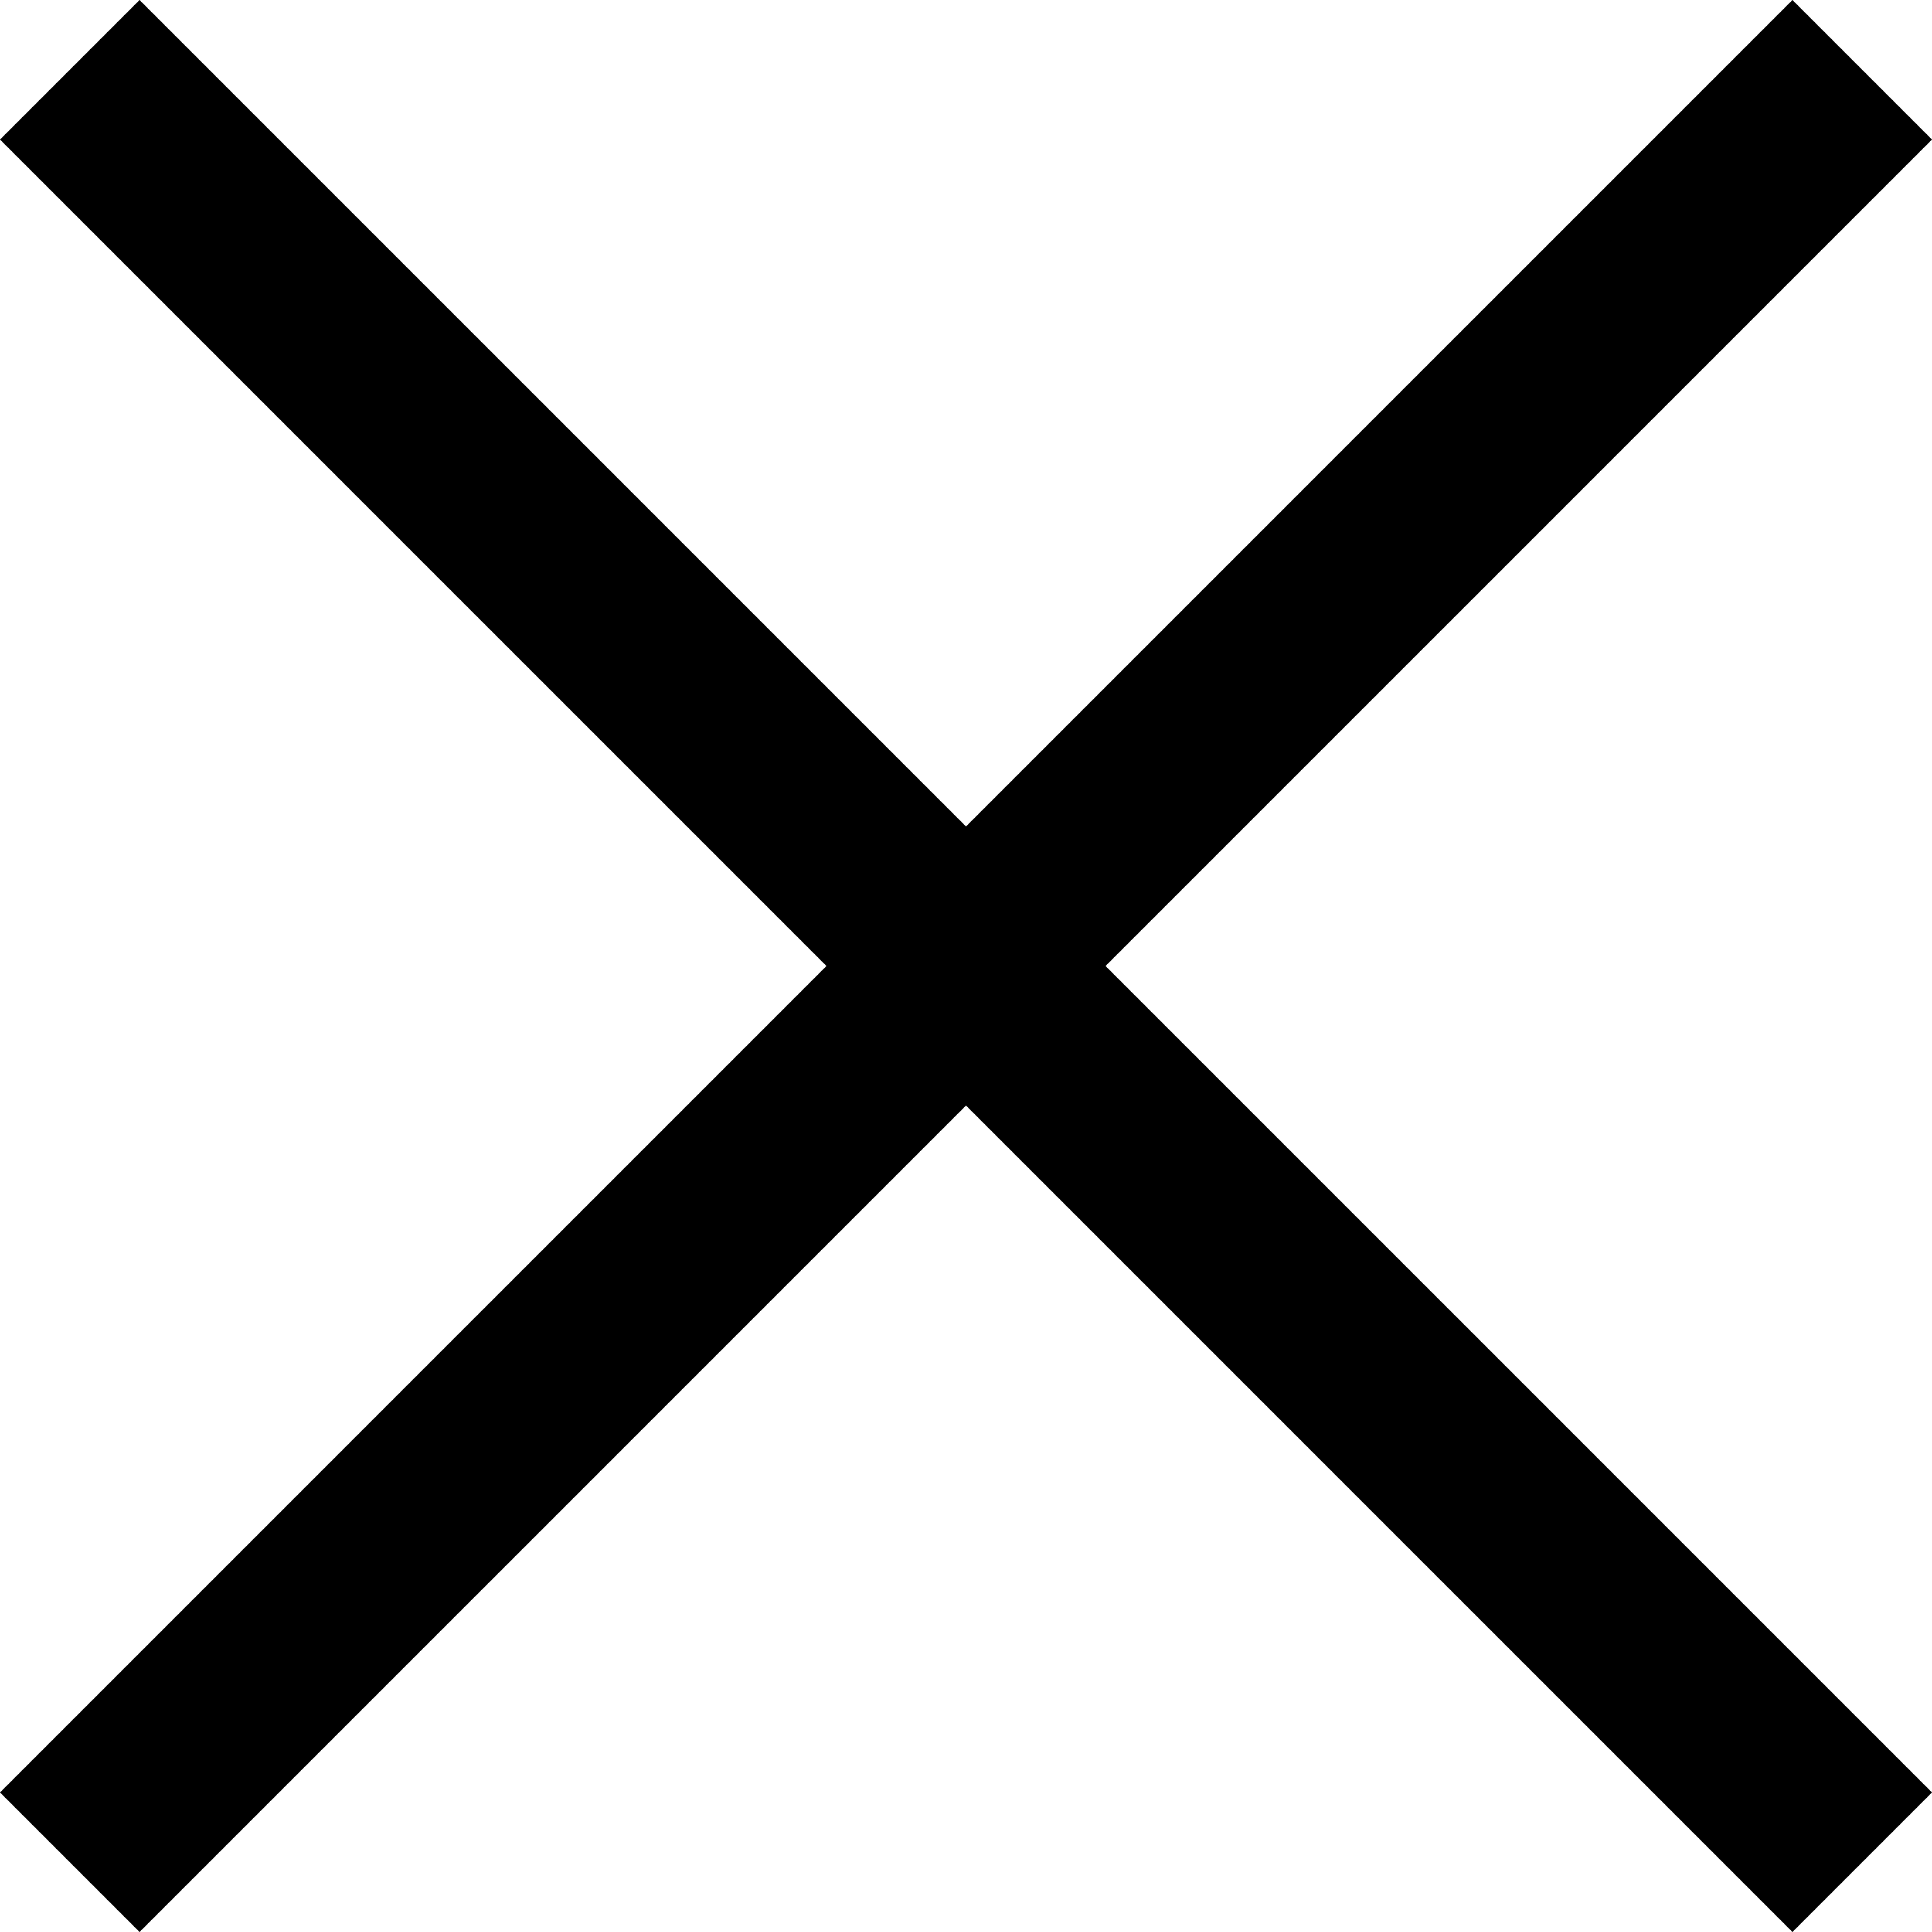
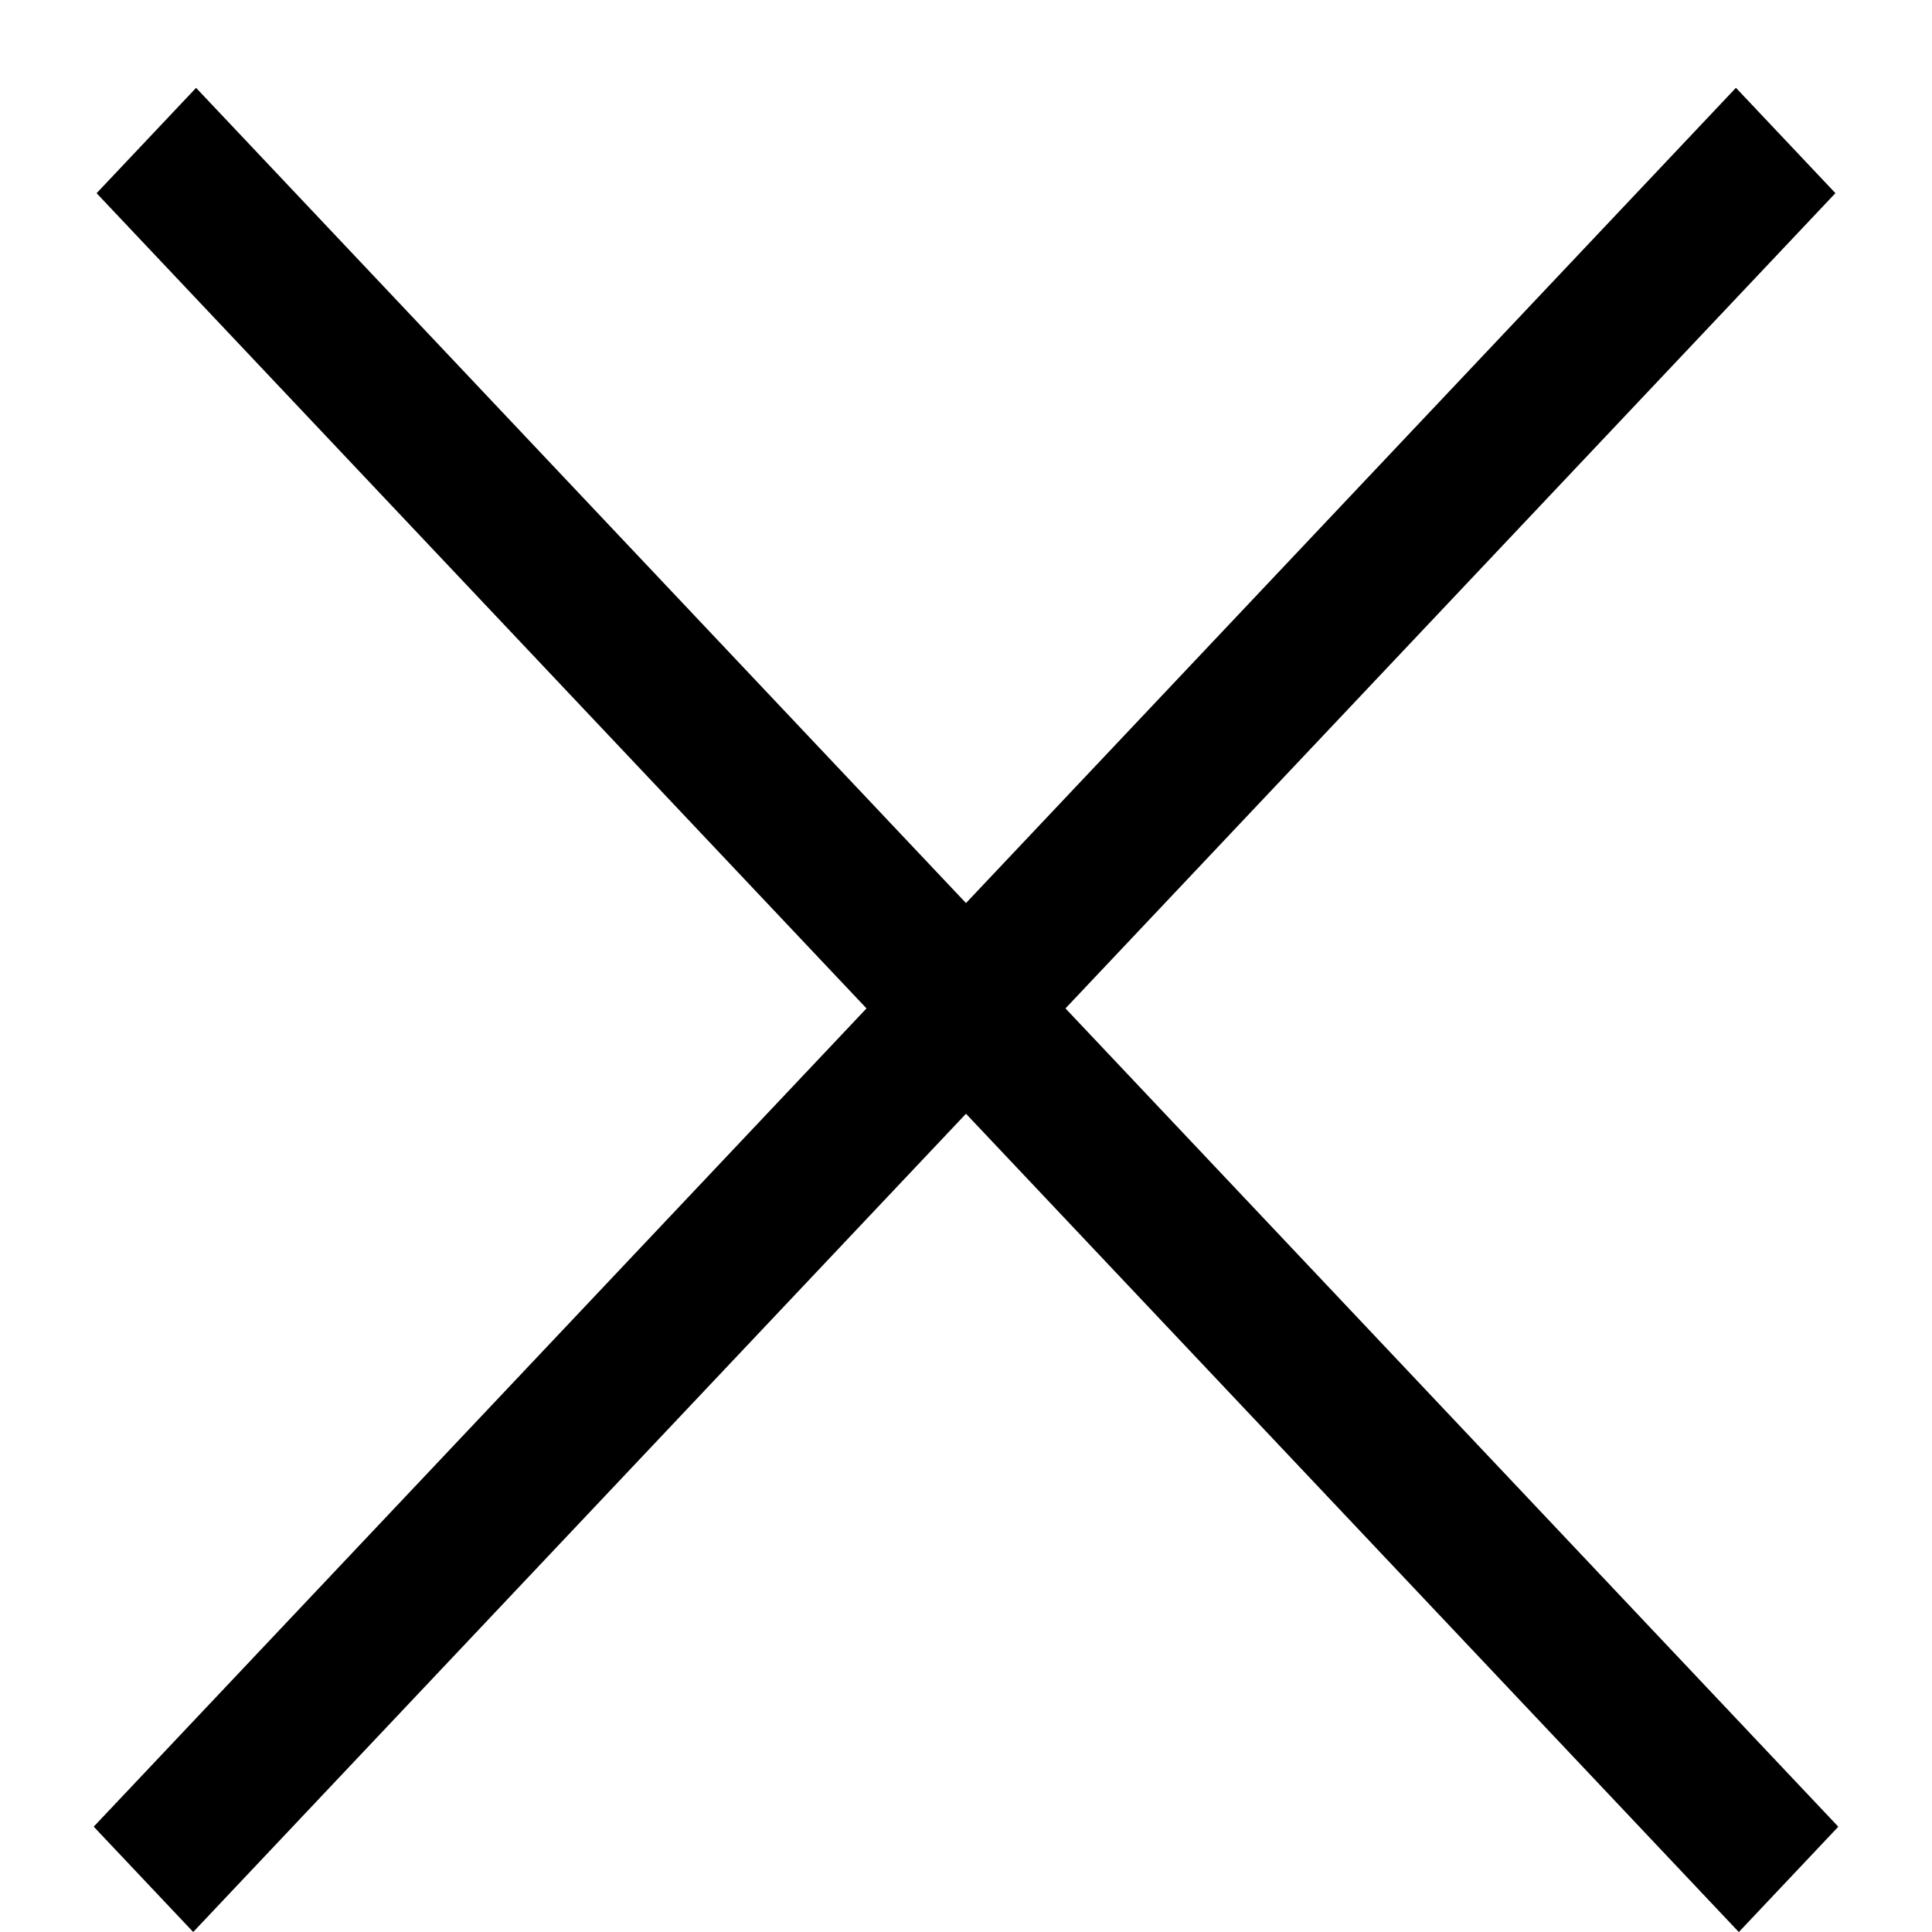
- <svg xmlns="http://www.w3.org/2000/svg" version="1.1" id="Layer_1" x="0px" y="0px" viewBox="0 0 18 18" style="enable-background:new 0 0 18 18;" xml:space="preserve">
-   <polygon points="18,1.3 16.7,0 9,7.7 1.3,0 0,1.3 7.7,9 0,16.7 1.3,18 9,10.3 16.7,18 18,16.7 10.3,9 " />
+ <svg xmlns="http://www.w3.org/2000/svg" width="20" height="20" fill="none">
+   <path stroke="#000" stroke-width="1.5" d="M0-.75h24.76" transform="matrix(.6866 -.727 .6866 .727 2 20)" />
+   <path stroke="#000" stroke-width="1.5" d="M0-.75h24.76" transform="matrix(.6866 .727 -.6866 .727 1 2)" />
</svg>
